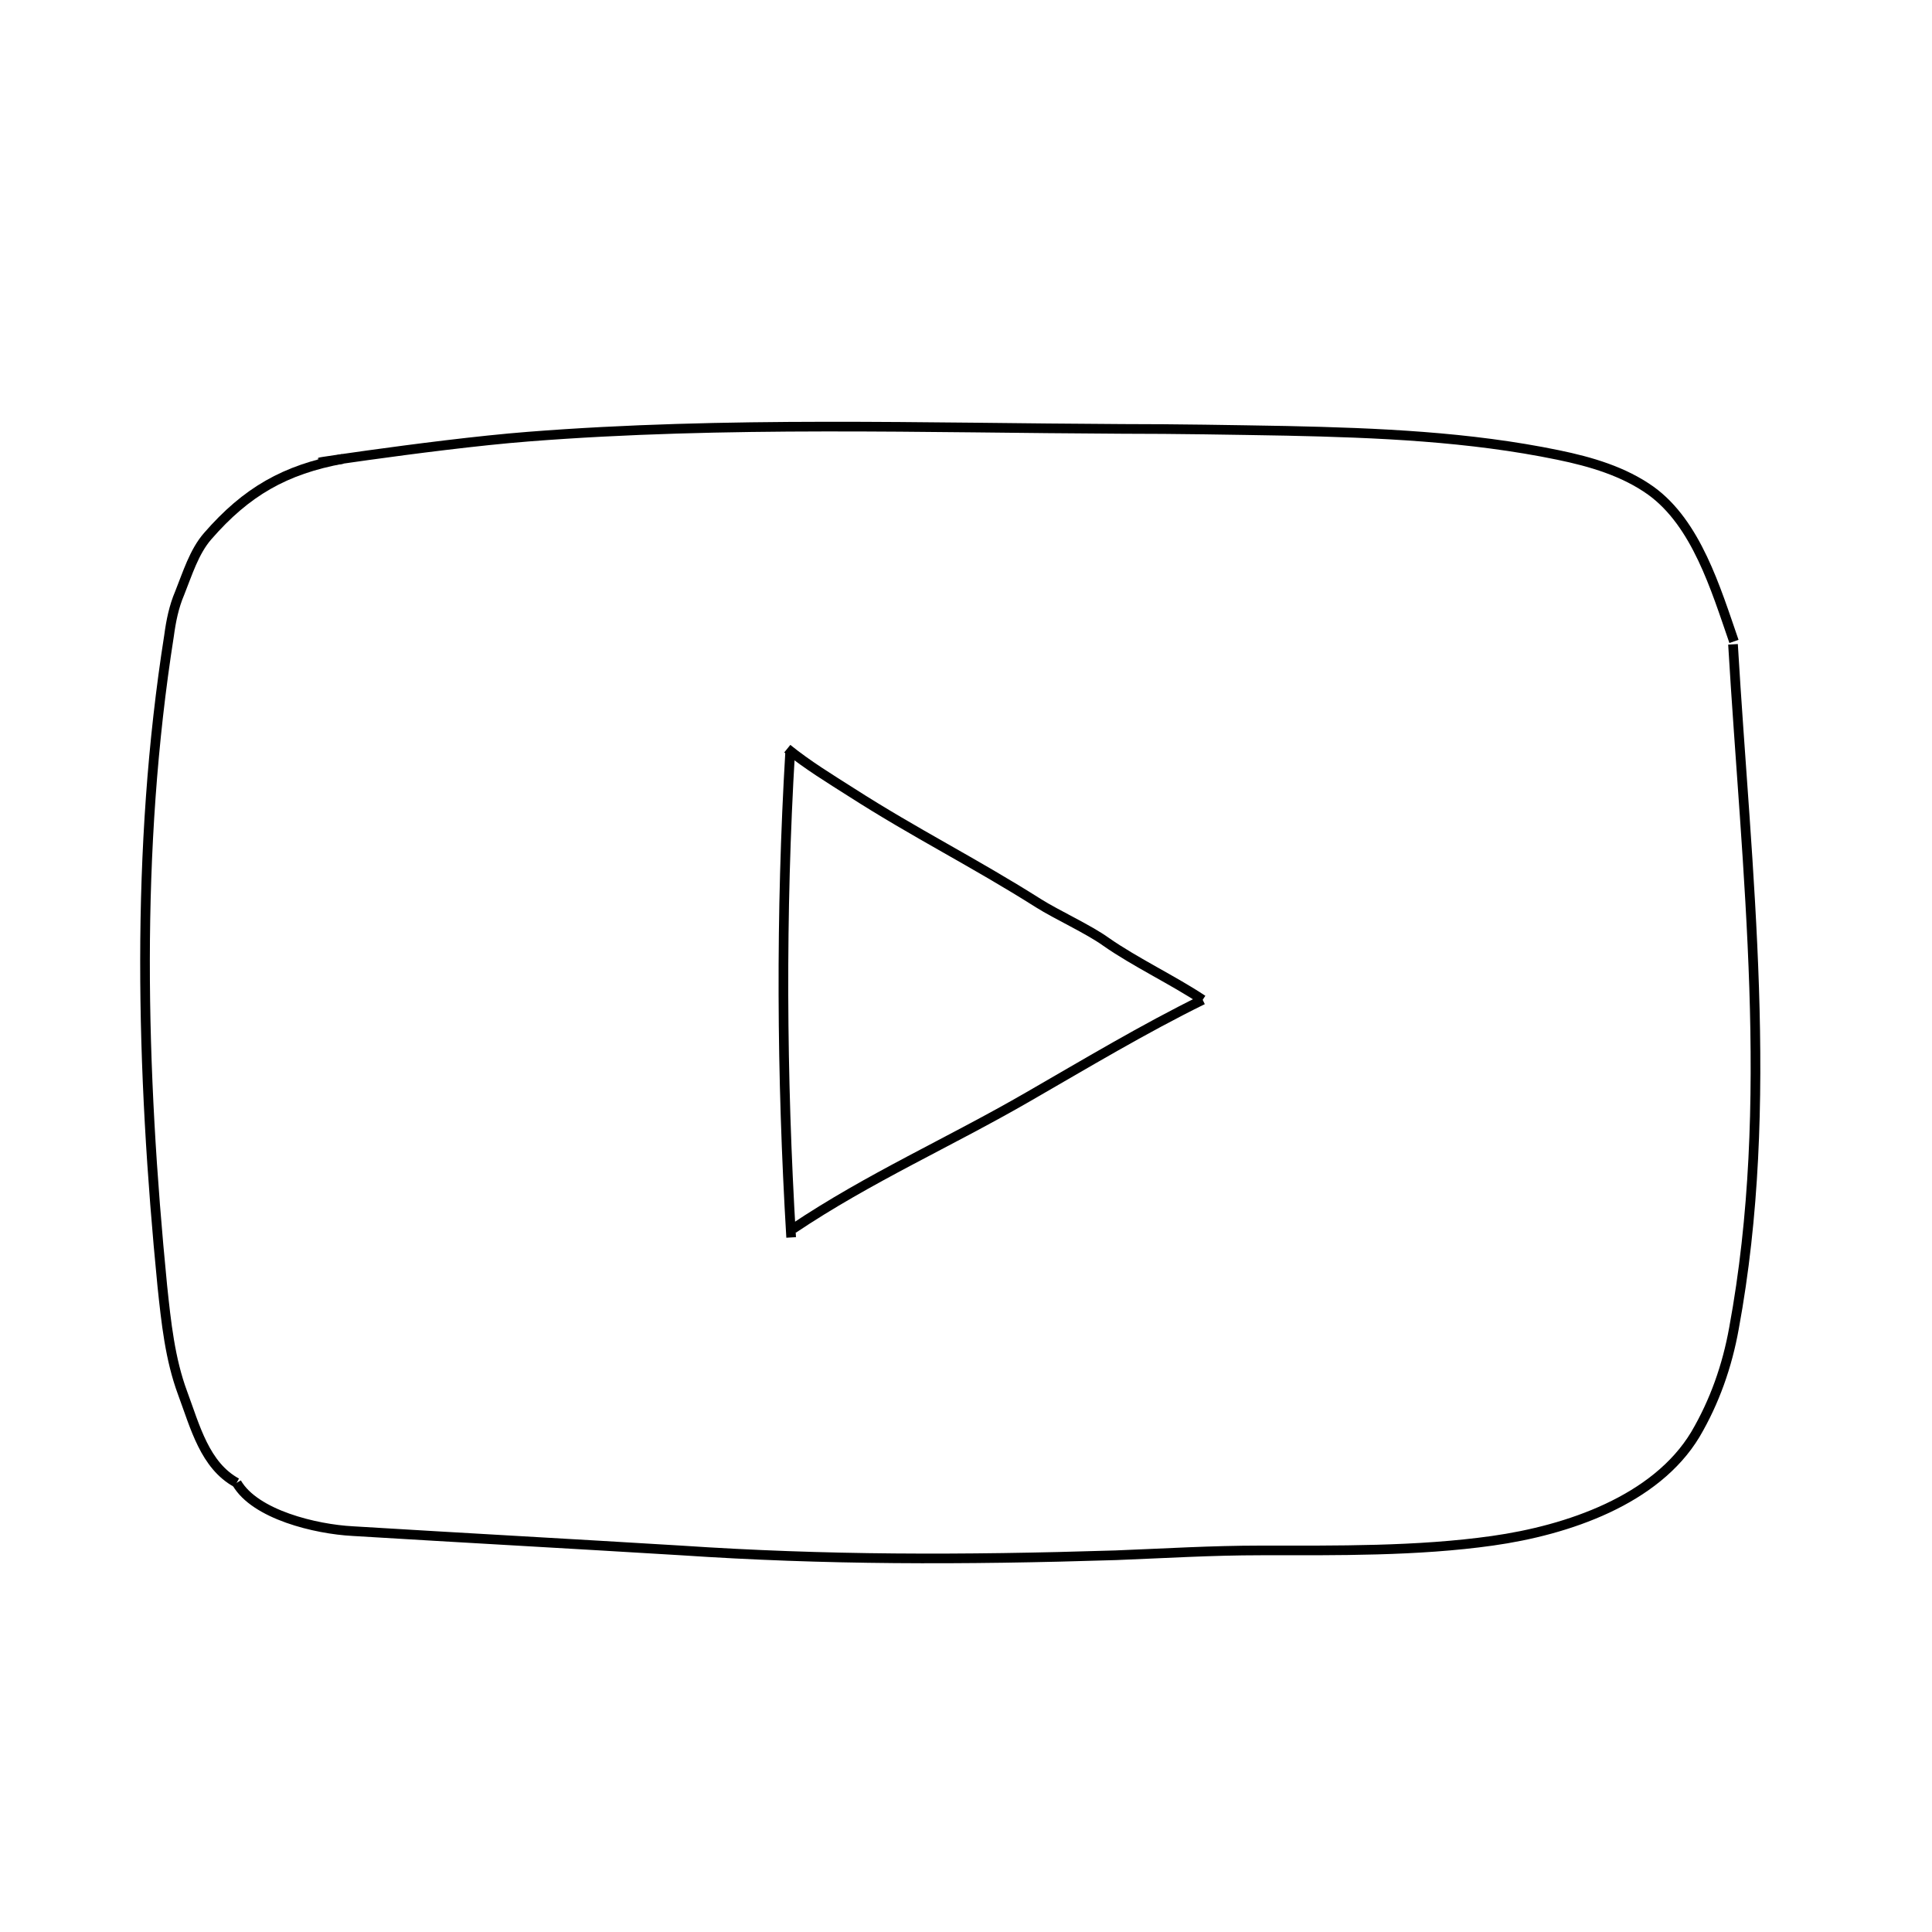
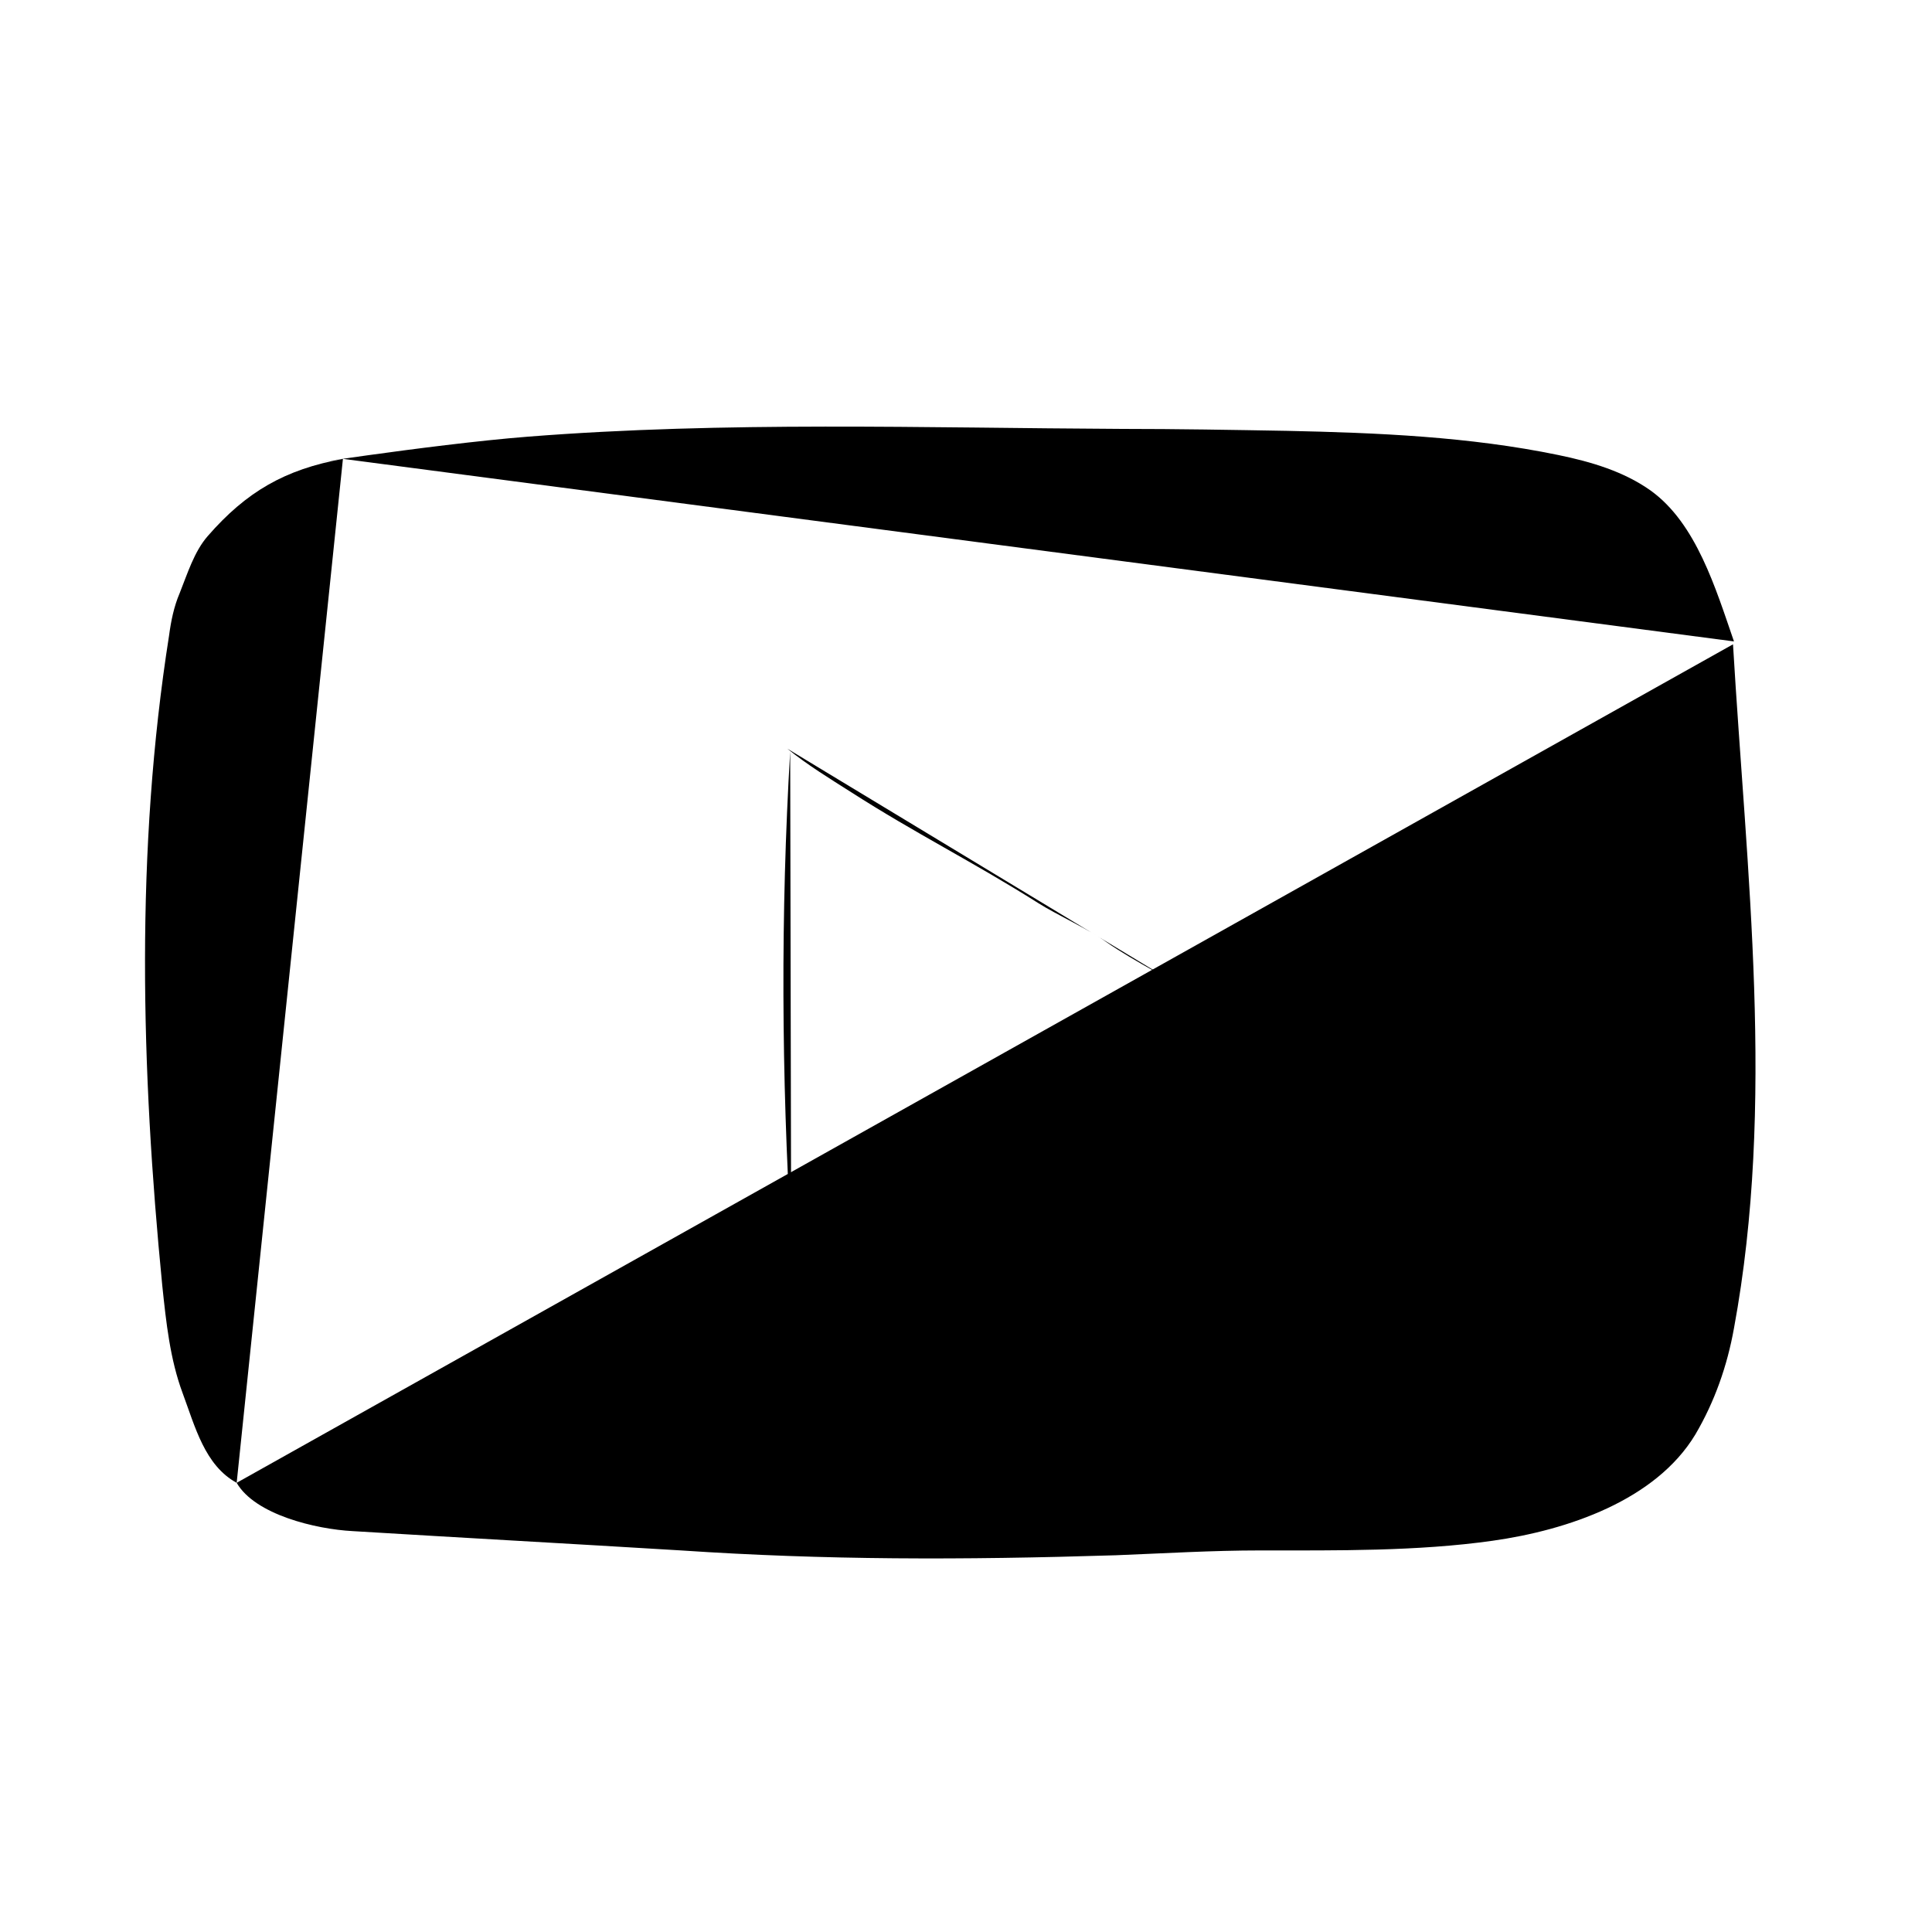
<svg xmlns="http://www.w3.org/2000/svg" version="1.0" id="Layer_1" x="0px" y="0px" viewBox="0 0 200 200" style="enable-background:new 0 0 200 200;" xml:space="preserve">
-   <style type="text/css">
- 	.st0{fill:none;stroke:#000000;stroke-miterlimit:10;}
- </style>
  <path class="st0" d="M81.8,77.8c-1,16.8-0.9,33.6,0.1,50.3" />
  <path class="st0" d="M82.1,127.2c7.9-5.3,16.1-8.9,24.4-13.7c5.9-3.4,11.9-7,18-10" />
  <path class="st0" d="M124.5,103.5c-3-2-7-3.9-10-6c-1.8-1.3-5.1-2.8-7-4c-6.8-4.3-12.7-7.2-19.4-11.5c-2.2-1.4-4.5-2.8-6.6-4.5" />
-   <path class="st0" d="M179.4,66.7c1.4,23.7,4.4,47.5,0.1,70.8c-0.7,3.9-2,7.6-4,11c-4.1,6.8-13.2,9.9-21,11s-16.1,1-24,1  c-5.1,0-9.9,0.3-15,0.5c-16,0.5-30.1,0.5-45-0.5c-11.5-0.7-22.5-1.3-34-2c-3.8-0.2-10.1-1.7-12-5" />
-   <path class="st0" d="M24.5,153.5c-3.3-1.8-4.3-5.8-5.6-9.3s-1.7-7.3-2.1-11.1C14.6,110.7,14,88,17.5,65.8c0.2-1.5,0.5-3,1.1-4.4  c0.8-2,1.5-4.3,2.9-5.9c4-4.6,8-6.9,14-8" />
-   <path class="st0" d="M35.5,47.5c-8.6,1.3,8.9-1.5,19.2-2.3c20.4-1.6,41-0.9,61.5-0.8c5.7,0,11.3,0.1,17,0.2  c9.4,0.2,18.9,0.6,28.1,2.5c3.4,0.7,6.8,1.7,9.6,3.7c4.7,3.4,6.7,10.1,8.6,15.6" />
+   <path class="st0" d="M179.4,66.7c1.4,23.7,4.4,47.5,0.1,70.8c-0.7,3.9-2,7.6-4,11c-4.1,6.8-13.2,9.9-21,11s-16.1,1-24,1   c-5.1,0-9.9,0.3-15,0.5c-16,0.5-30.1,0.5-45-0.5c-11.5-0.7-22.5-1.3-34-2c-3.8-0.2-10.1-1.7-12-5" />
+   <path class="st0" d="M24.5,153.5c-3.3-1.8-4.3-5.8-5.6-9.3s-1.7-7.3-2.1-11.1C14.6,110.7,14,88,17.5,65.8c0.2-1.5,0.5-3,1.1-4.4   c0.8-2,1.5-4.3,2.9-5.9c4-4.6,8-6.9,14-8" />
+   <path class="st0" d="M35.5,47.5c-8.6,1.3,8.9-1.5,19.2-2.3c20.4-1.6,41-0.9,61.5-0.8c5.7,0,11.3,0.1,17,0.2   c9.4,0.2,18.9,0.6,28.1,2.5c3.4,0.7,6.8,1.7,9.6,3.7c4.7,3.4,6.7,10.1,8.6,15.6" />
</svg>
